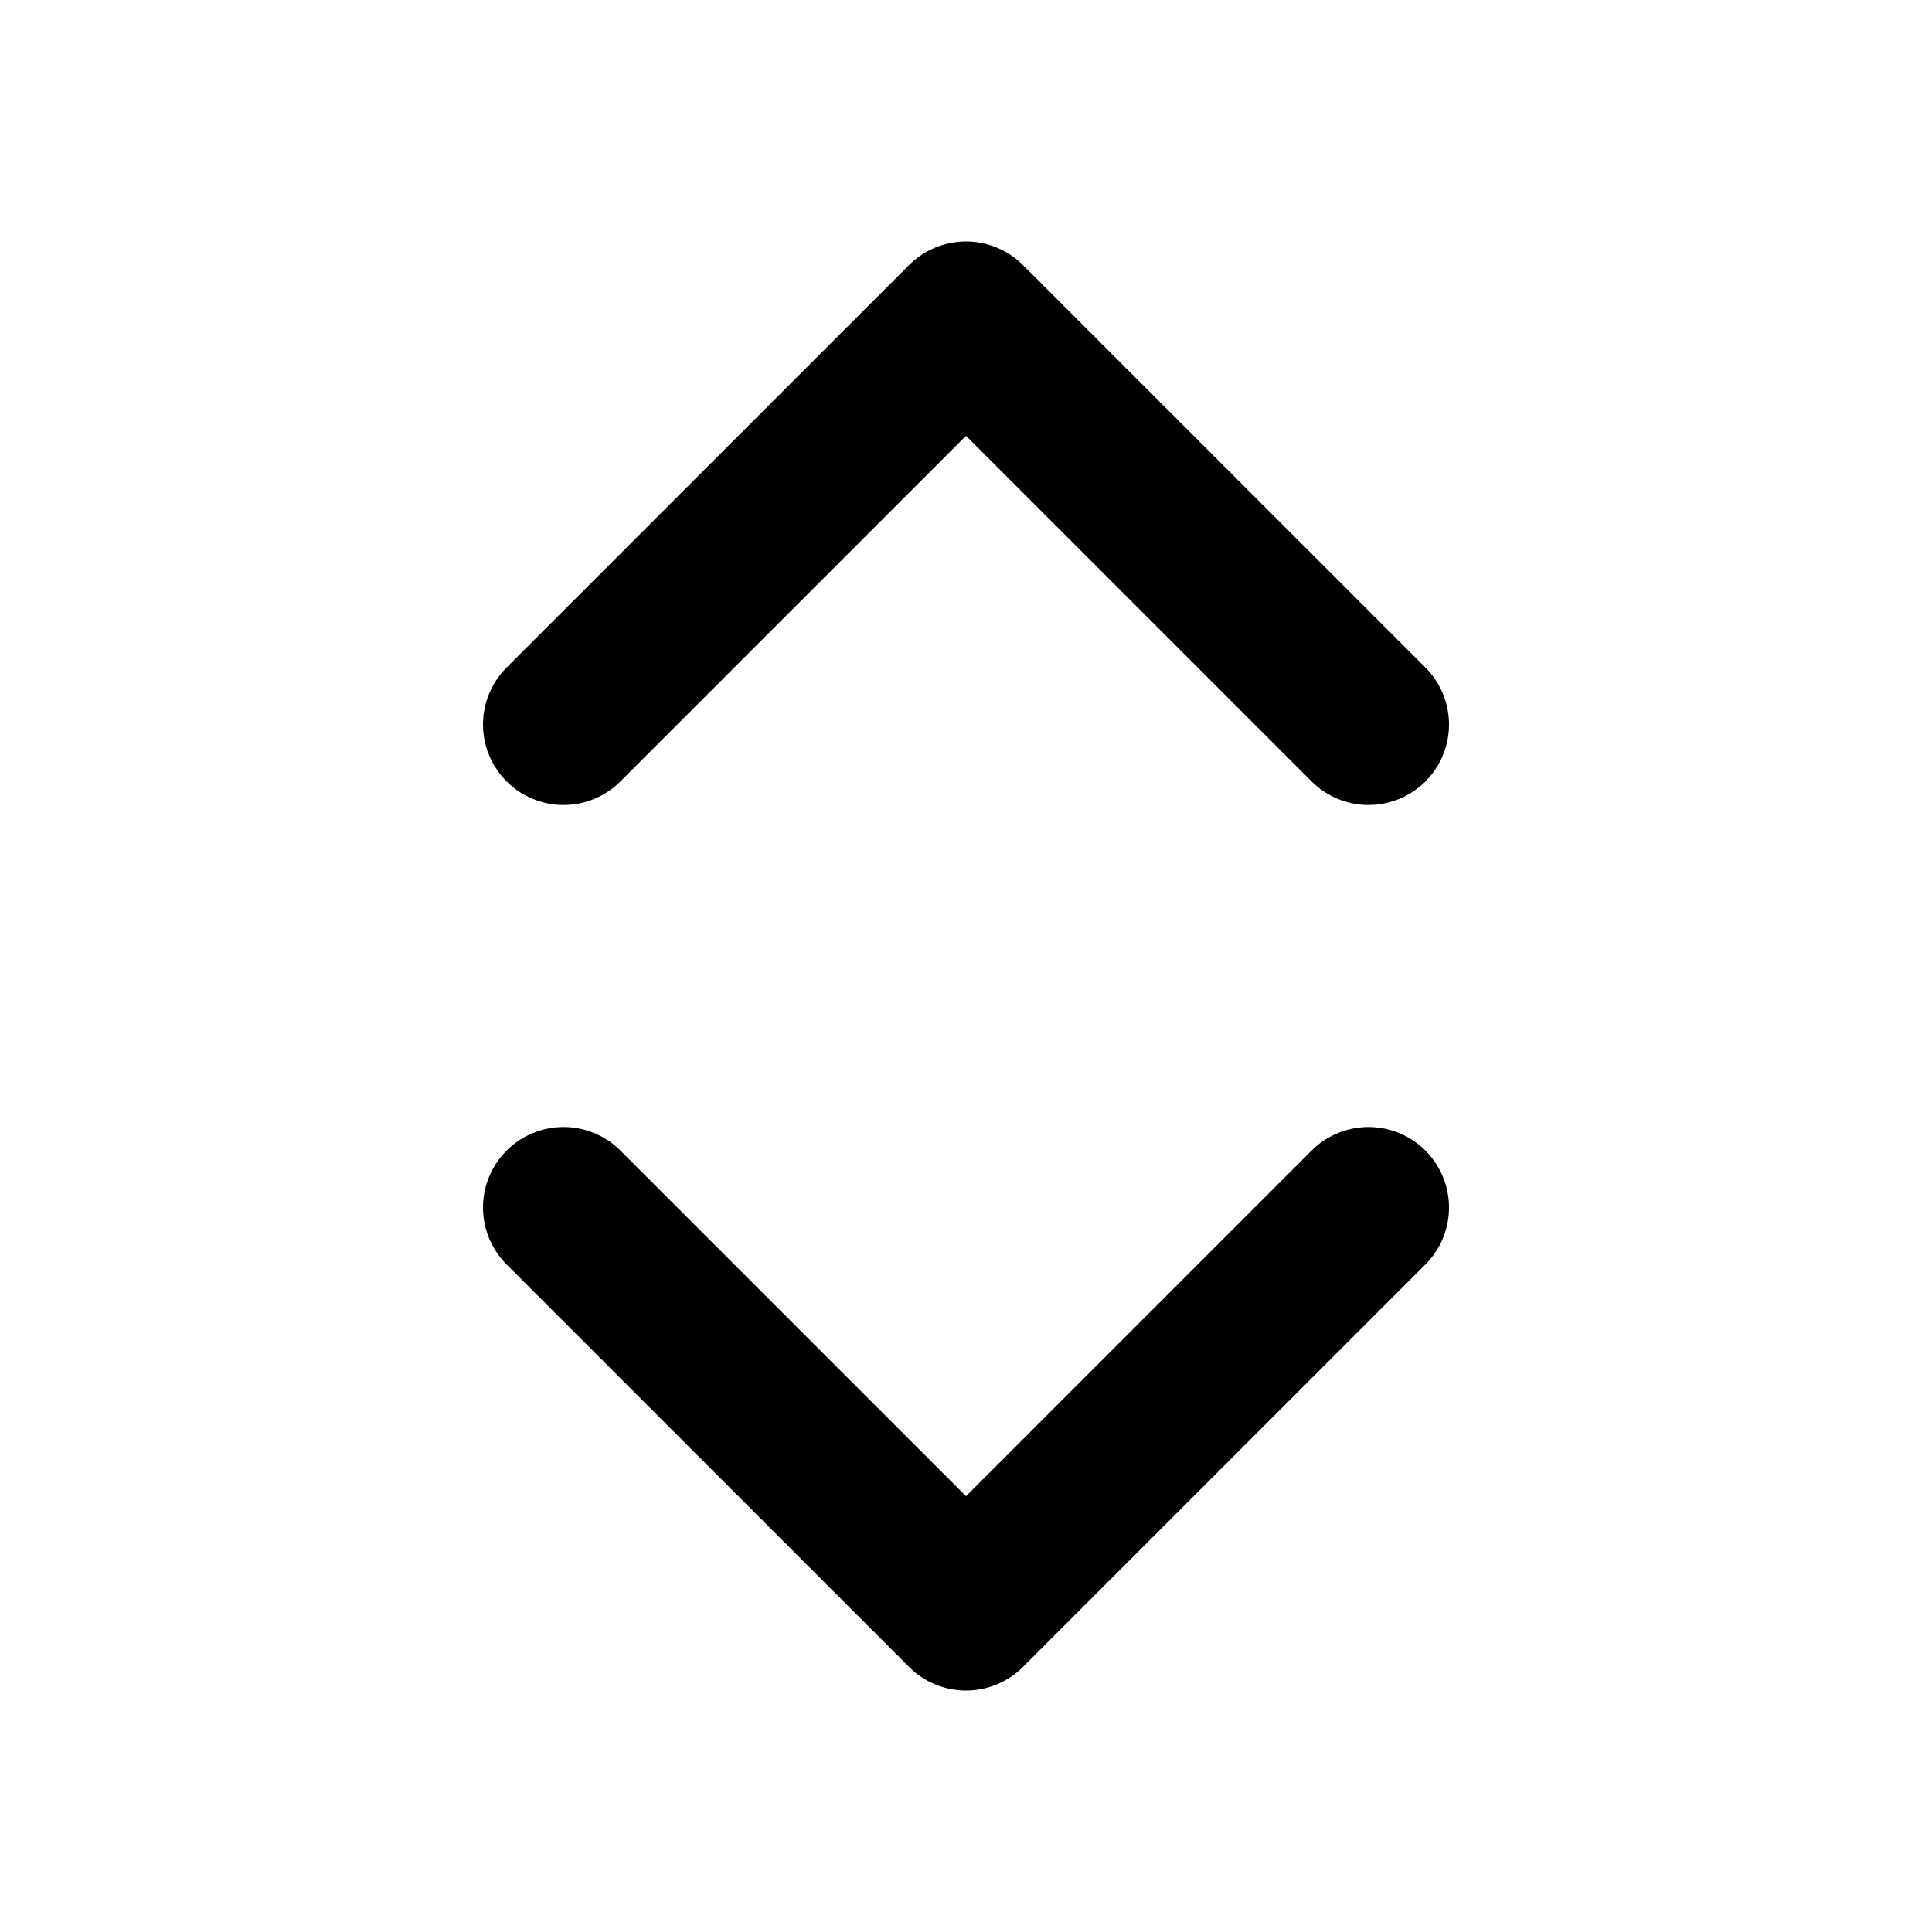
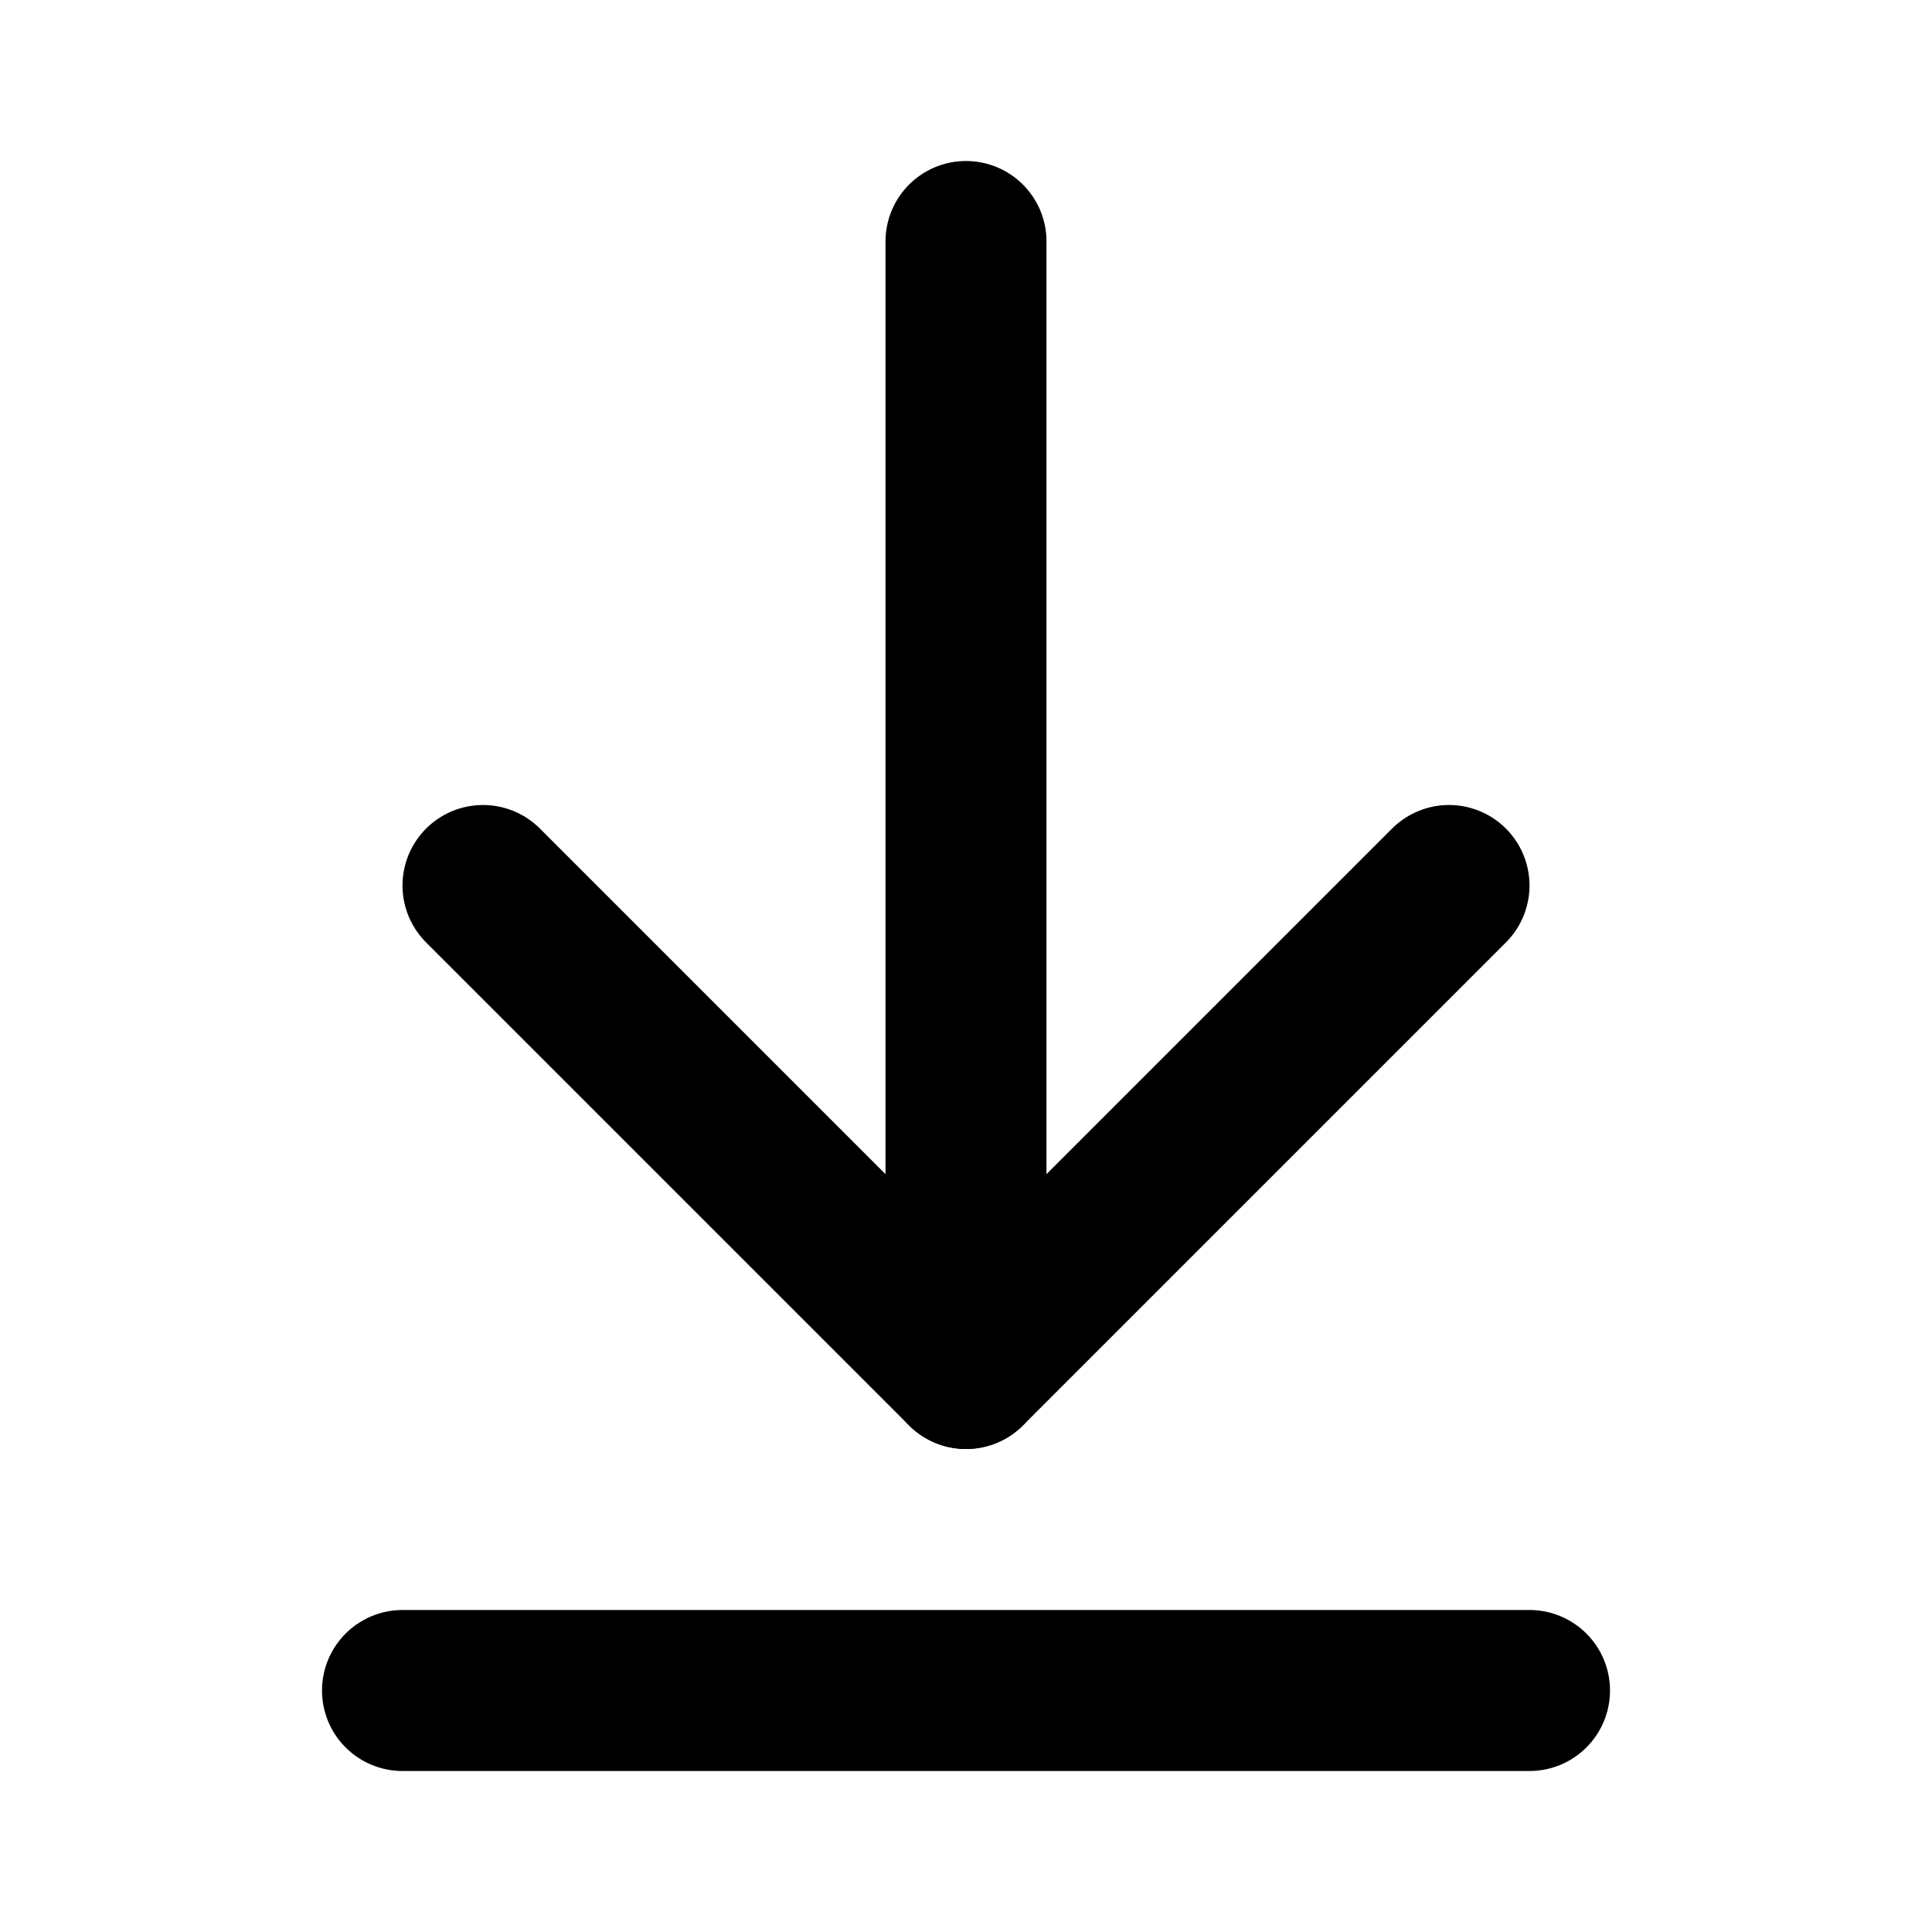
<svg xmlns="http://www.w3.org/2000/svg" width="24" height="24" viewBox="0 0 24 24" fill="none">
-   <path d="M7 15L12 20L17 15M7 9L12 4L17 9" stroke="black" stroke-width="2" stroke-linecap="round" stroke-linejoin="round" />
+   <path d="M12 17V3" stroke="black" stroke-width="2" stroke-linecap="round" stroke-linejoin="round" />
+   <path d="M6 11L12 17L18 11" stroke="black" stroke-width="2" stroke-linecap="round" stroke-linejoin="round" />
+   <path d="M19 21H5" stroke="black" stroke-width="2" stroke-linecap="round" stroke-linejoin="round" />
</svg>
